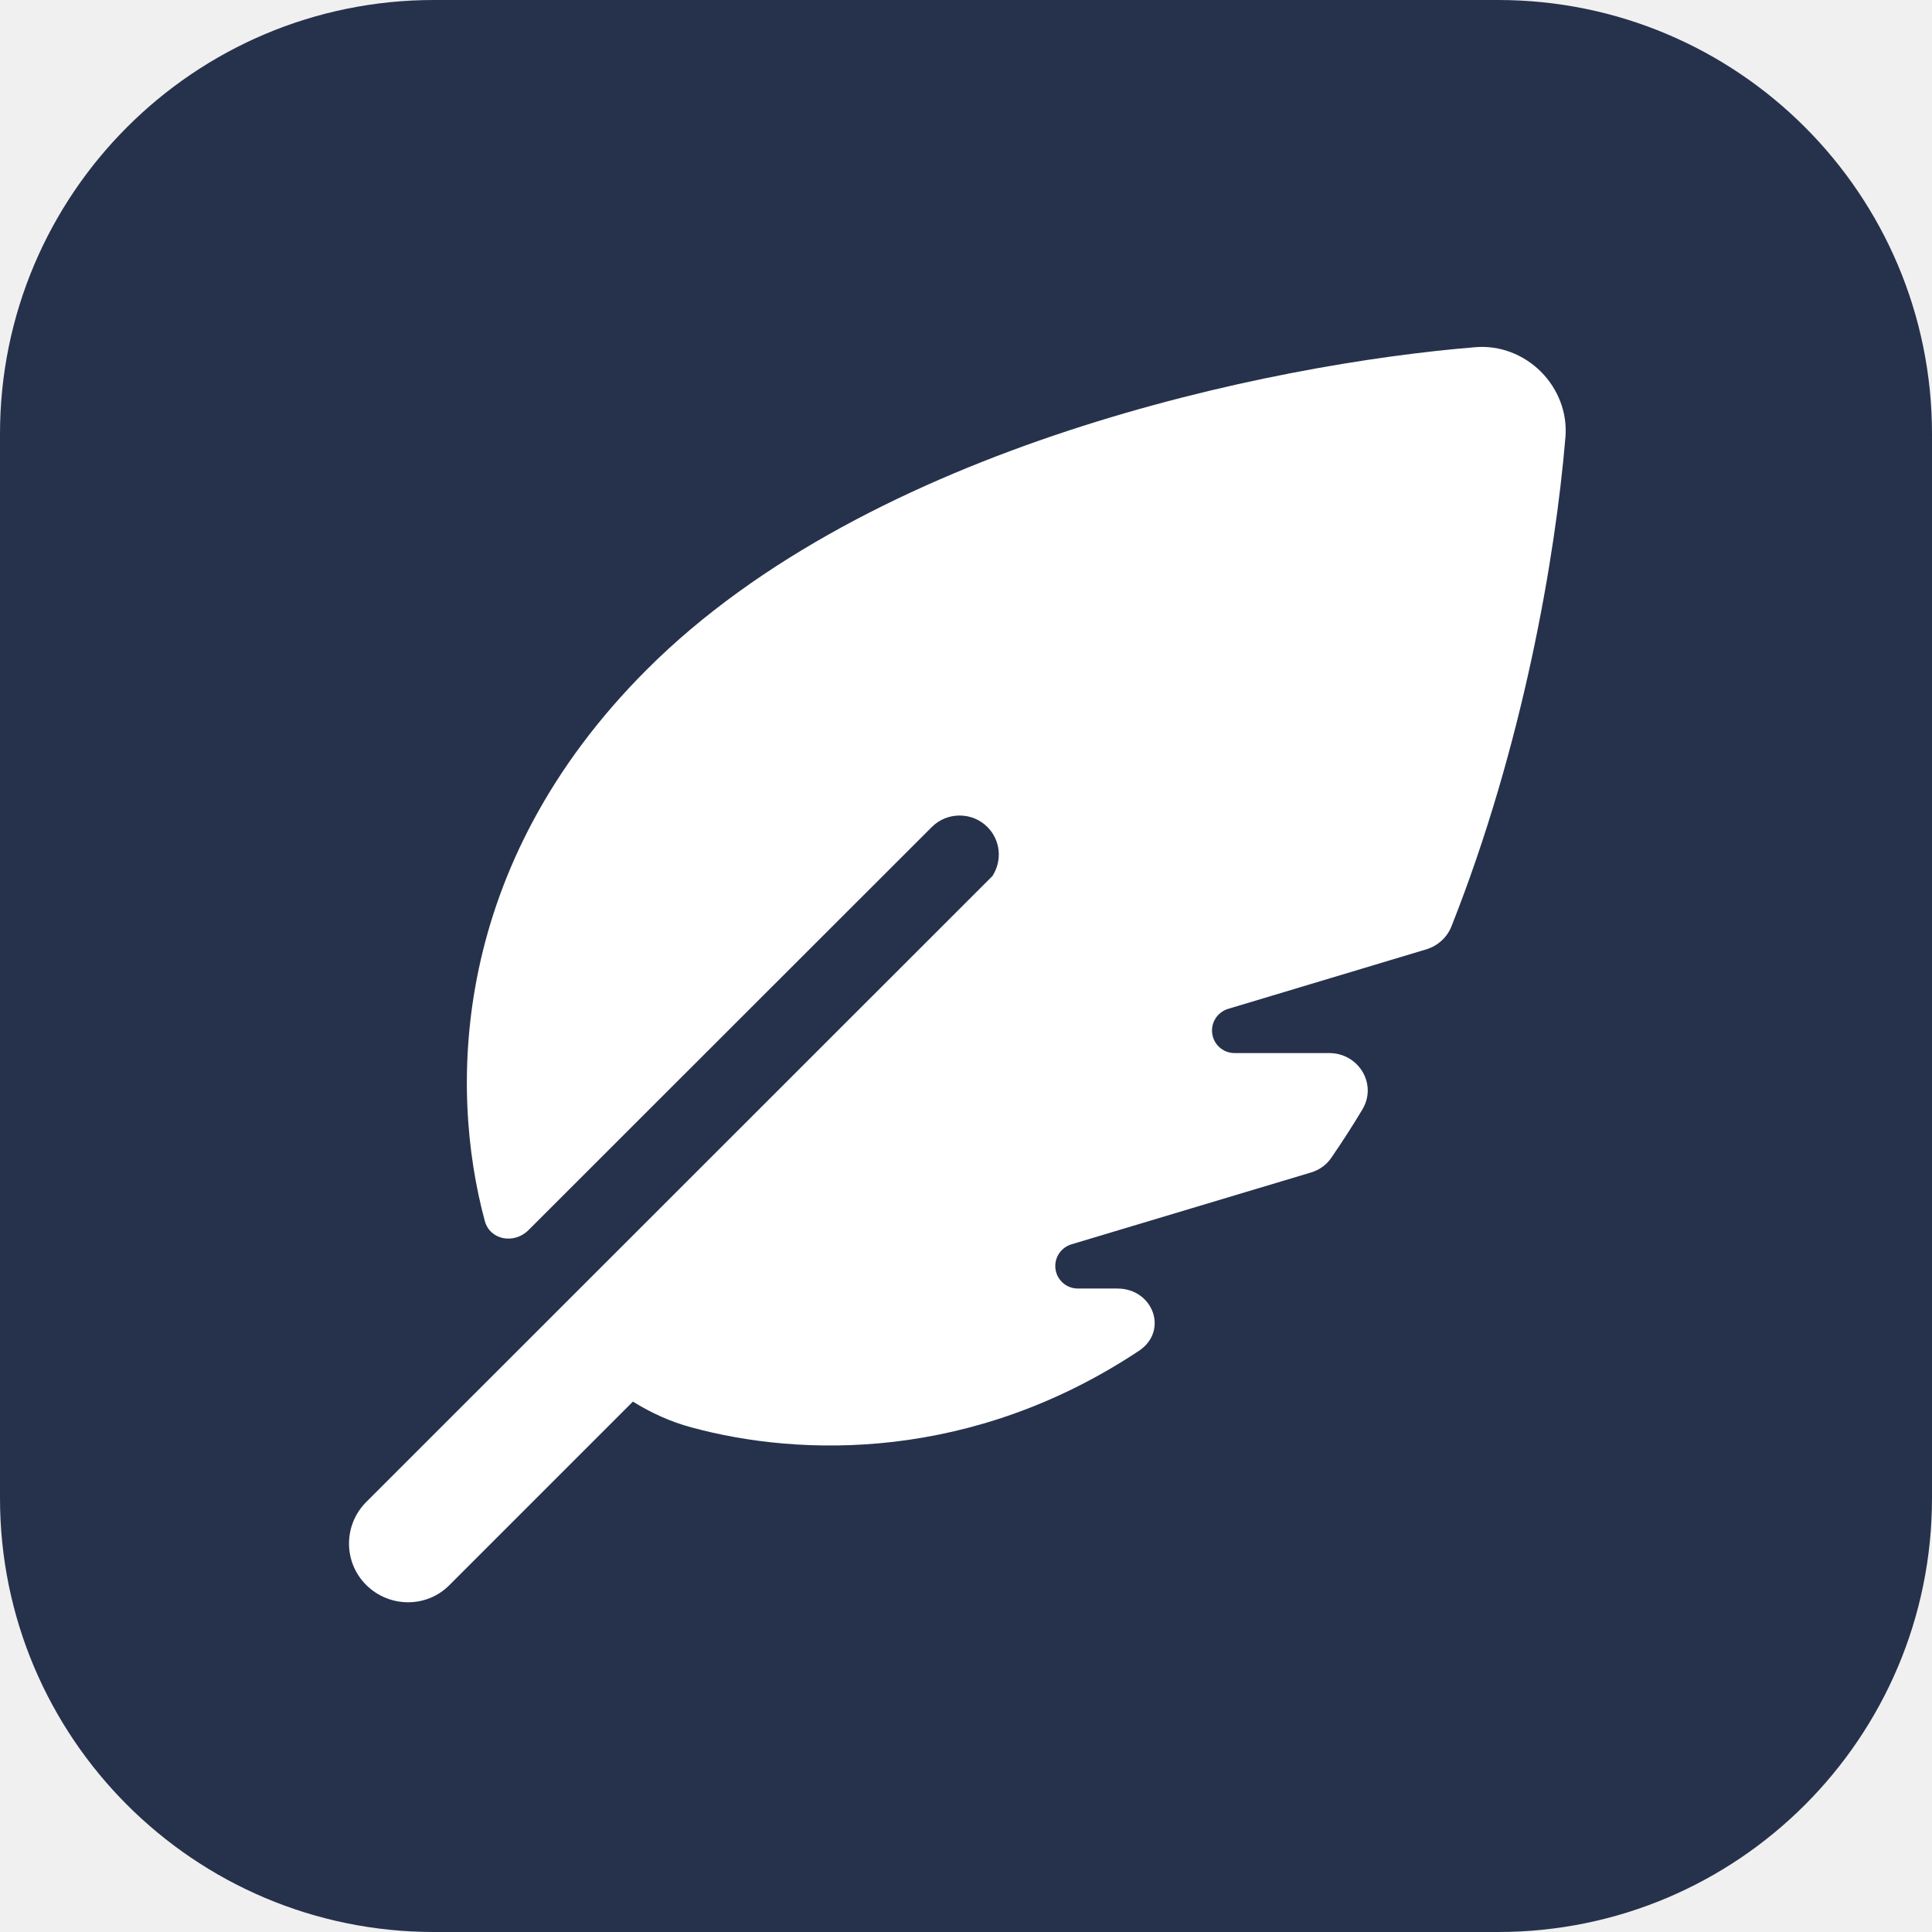
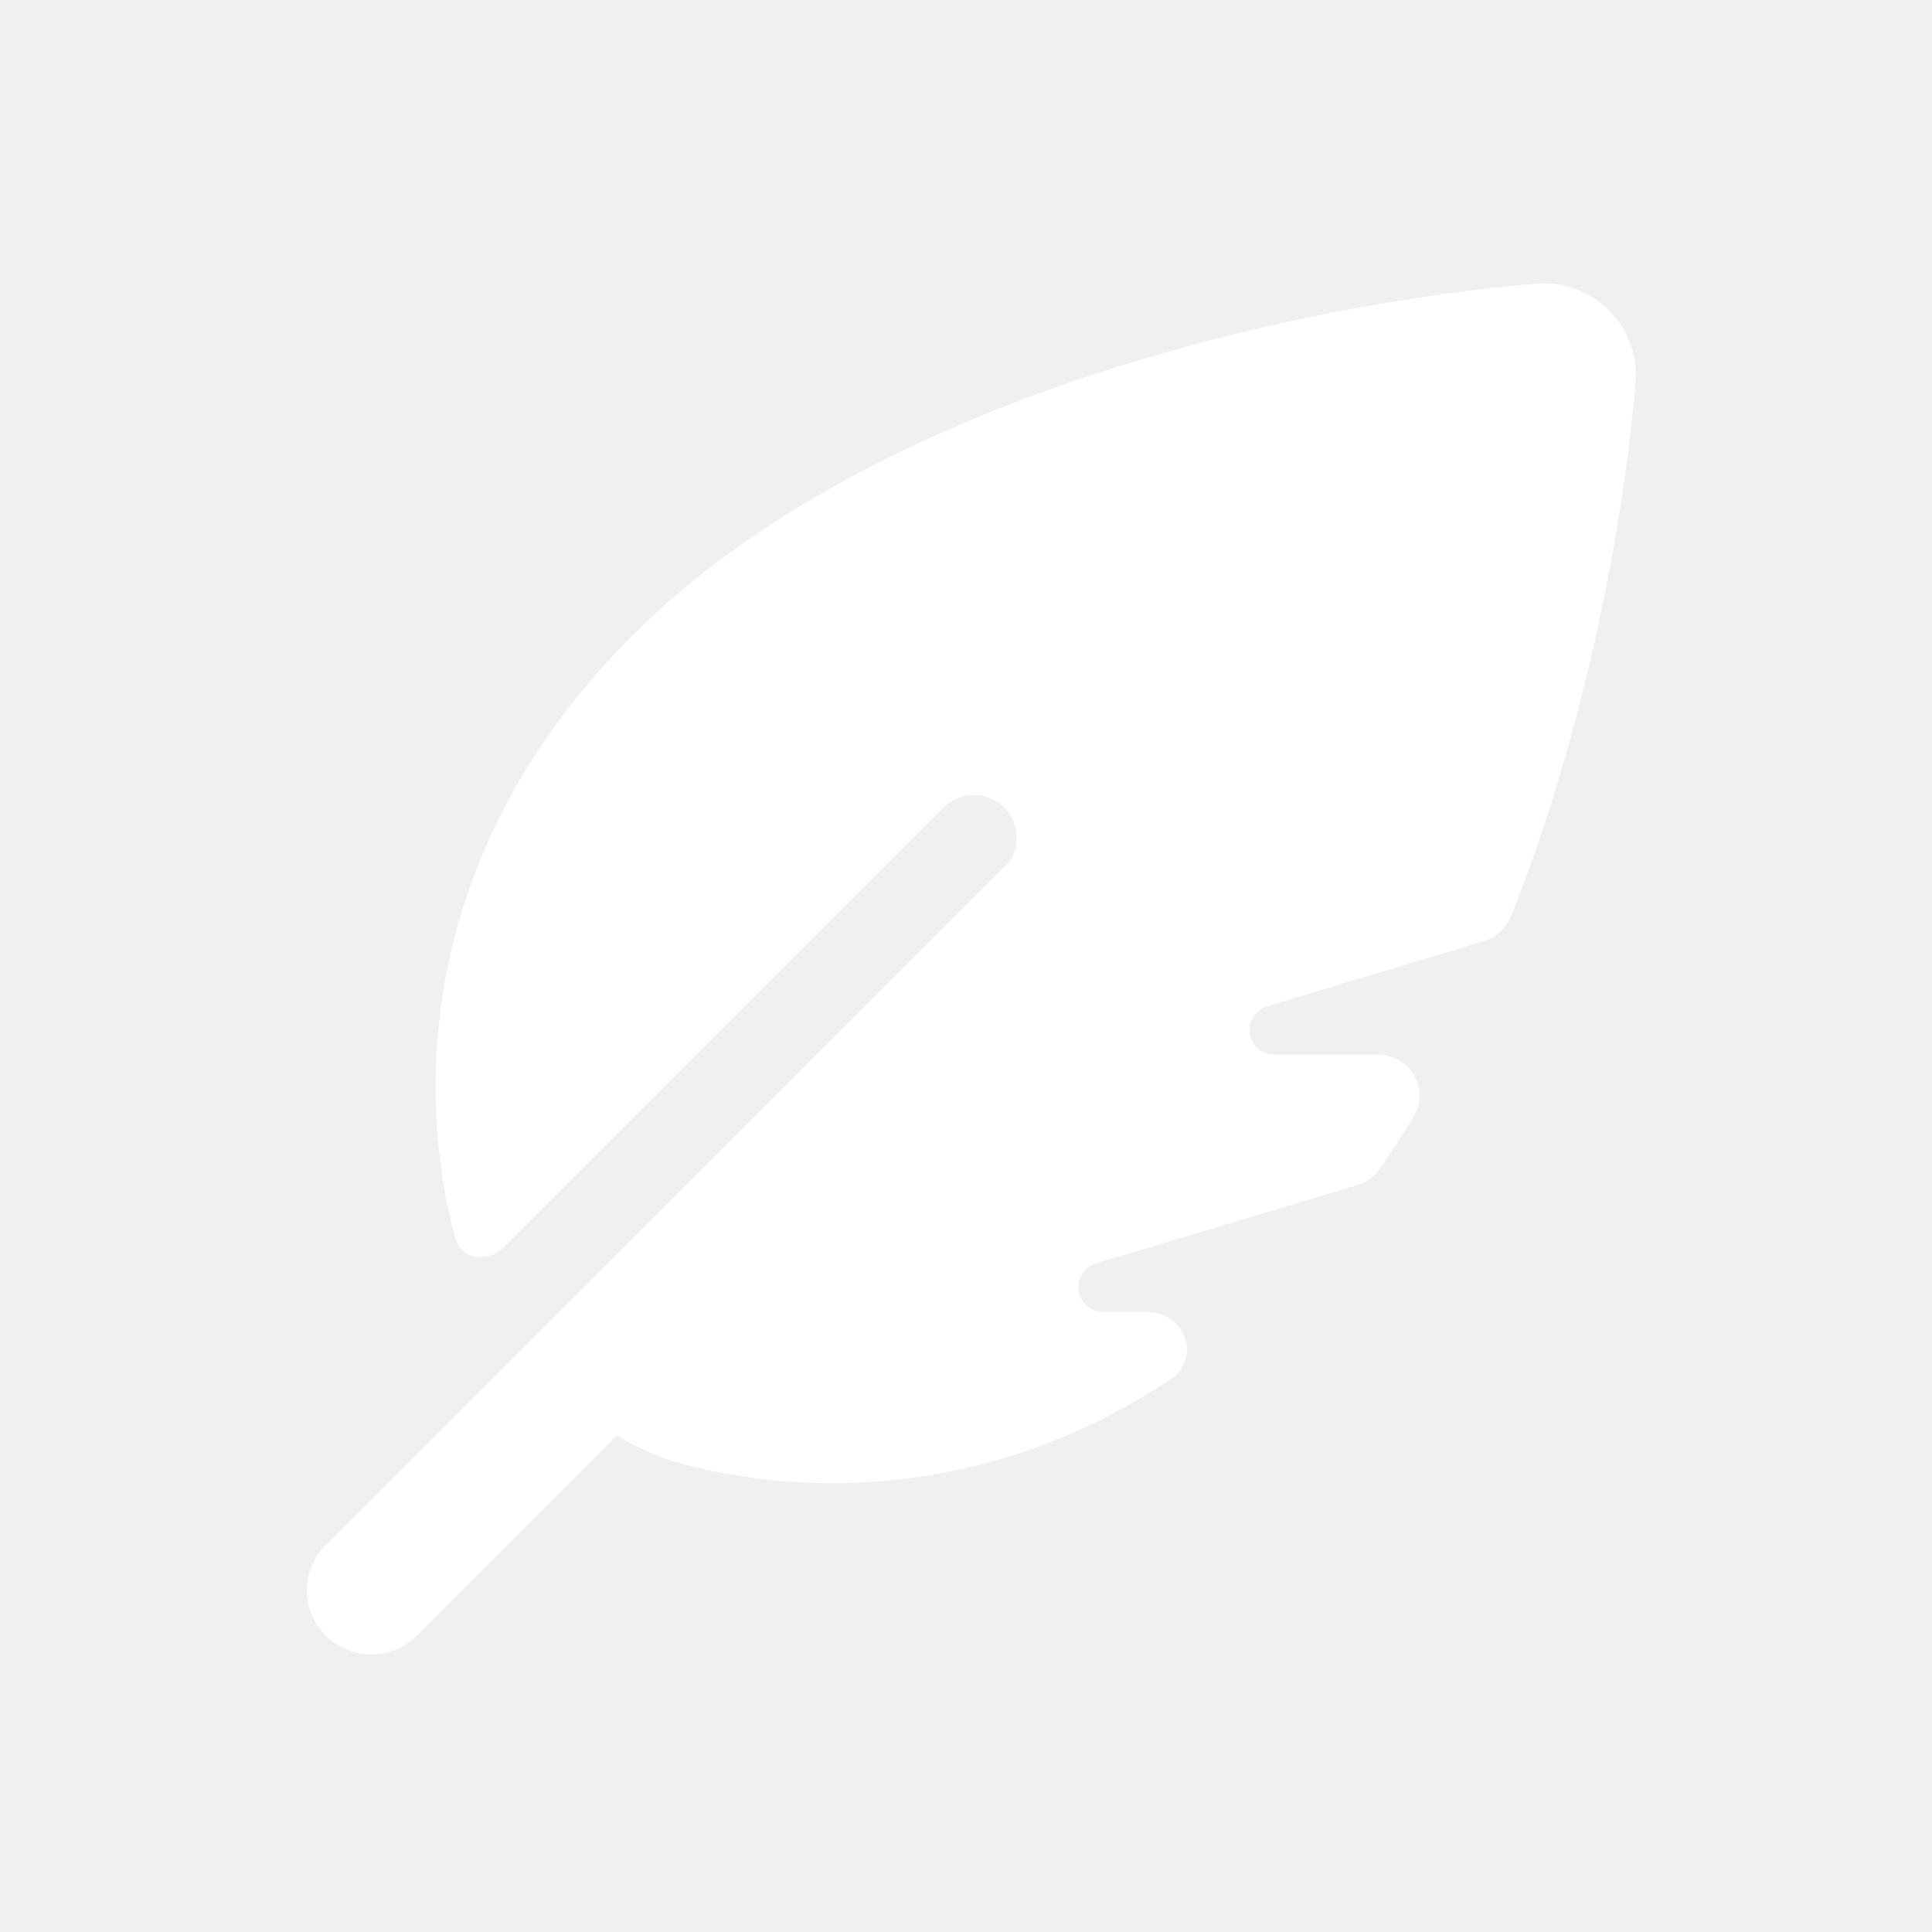
<svg xmlns="http://www.w3.org/2000/svg" width="1024" height="1024" viewBox="0 0 1024 1024">
-   <rect width="1024" height="1024" rx="230" fill="#26324c" />
-   <g transform="translate(164.25 183.75) scale(1.3)">
+   <g transform="translate(140 150) scale(1.42)">
    <path d="M278.5 215.6L23 471c-9.4 9.4-9.4 24.6 0 33.9s24.6 9.4 33.9 0l74.8-74.8c7.4 4.6 15.3 8.2 23.8 10.5C200.3 452.8 270 454.5 338 409.4c12.2-8.1 5.8-25.4-8.8-25.4l-16.1 0c-5.1 0-9.2-4.1-9.2-9.2c0-4.1 2.7-7.6 6.5-8.8l97.7-29.3c3.4-1 6.4-3.1 8.4-6.1c4.4-6.4 8.6-12.9 12.6-19.6c6.2-10.3-1.5-23-13.5-23l-38.6 0c-5.1 0-9.2-4.1-9.2-9.2c0-4.1 2.7-7.6 6.5-8.8l80.9-24.3c4.6-1.4 8.4-4.8 10.2-9.3C494.5 163 507.8 86.1 511.9 36.8c.8-9.9-3-19.6-10-26.6s-16.7-10.8-26.6-10C391.5 7 228.5 40.5 137.4 131.6C57.3 211.7 56.7 302.3 71.3 356.4c2.1 7.9 12 9.6 17.8 3.8L253.6 195.8c6.2-6.2 16.4-6.2 22.6 0c5.4 5.4 6.1 13.6 2.2 19.8z" fill="#ffffff" />
  </g>
</svg>
